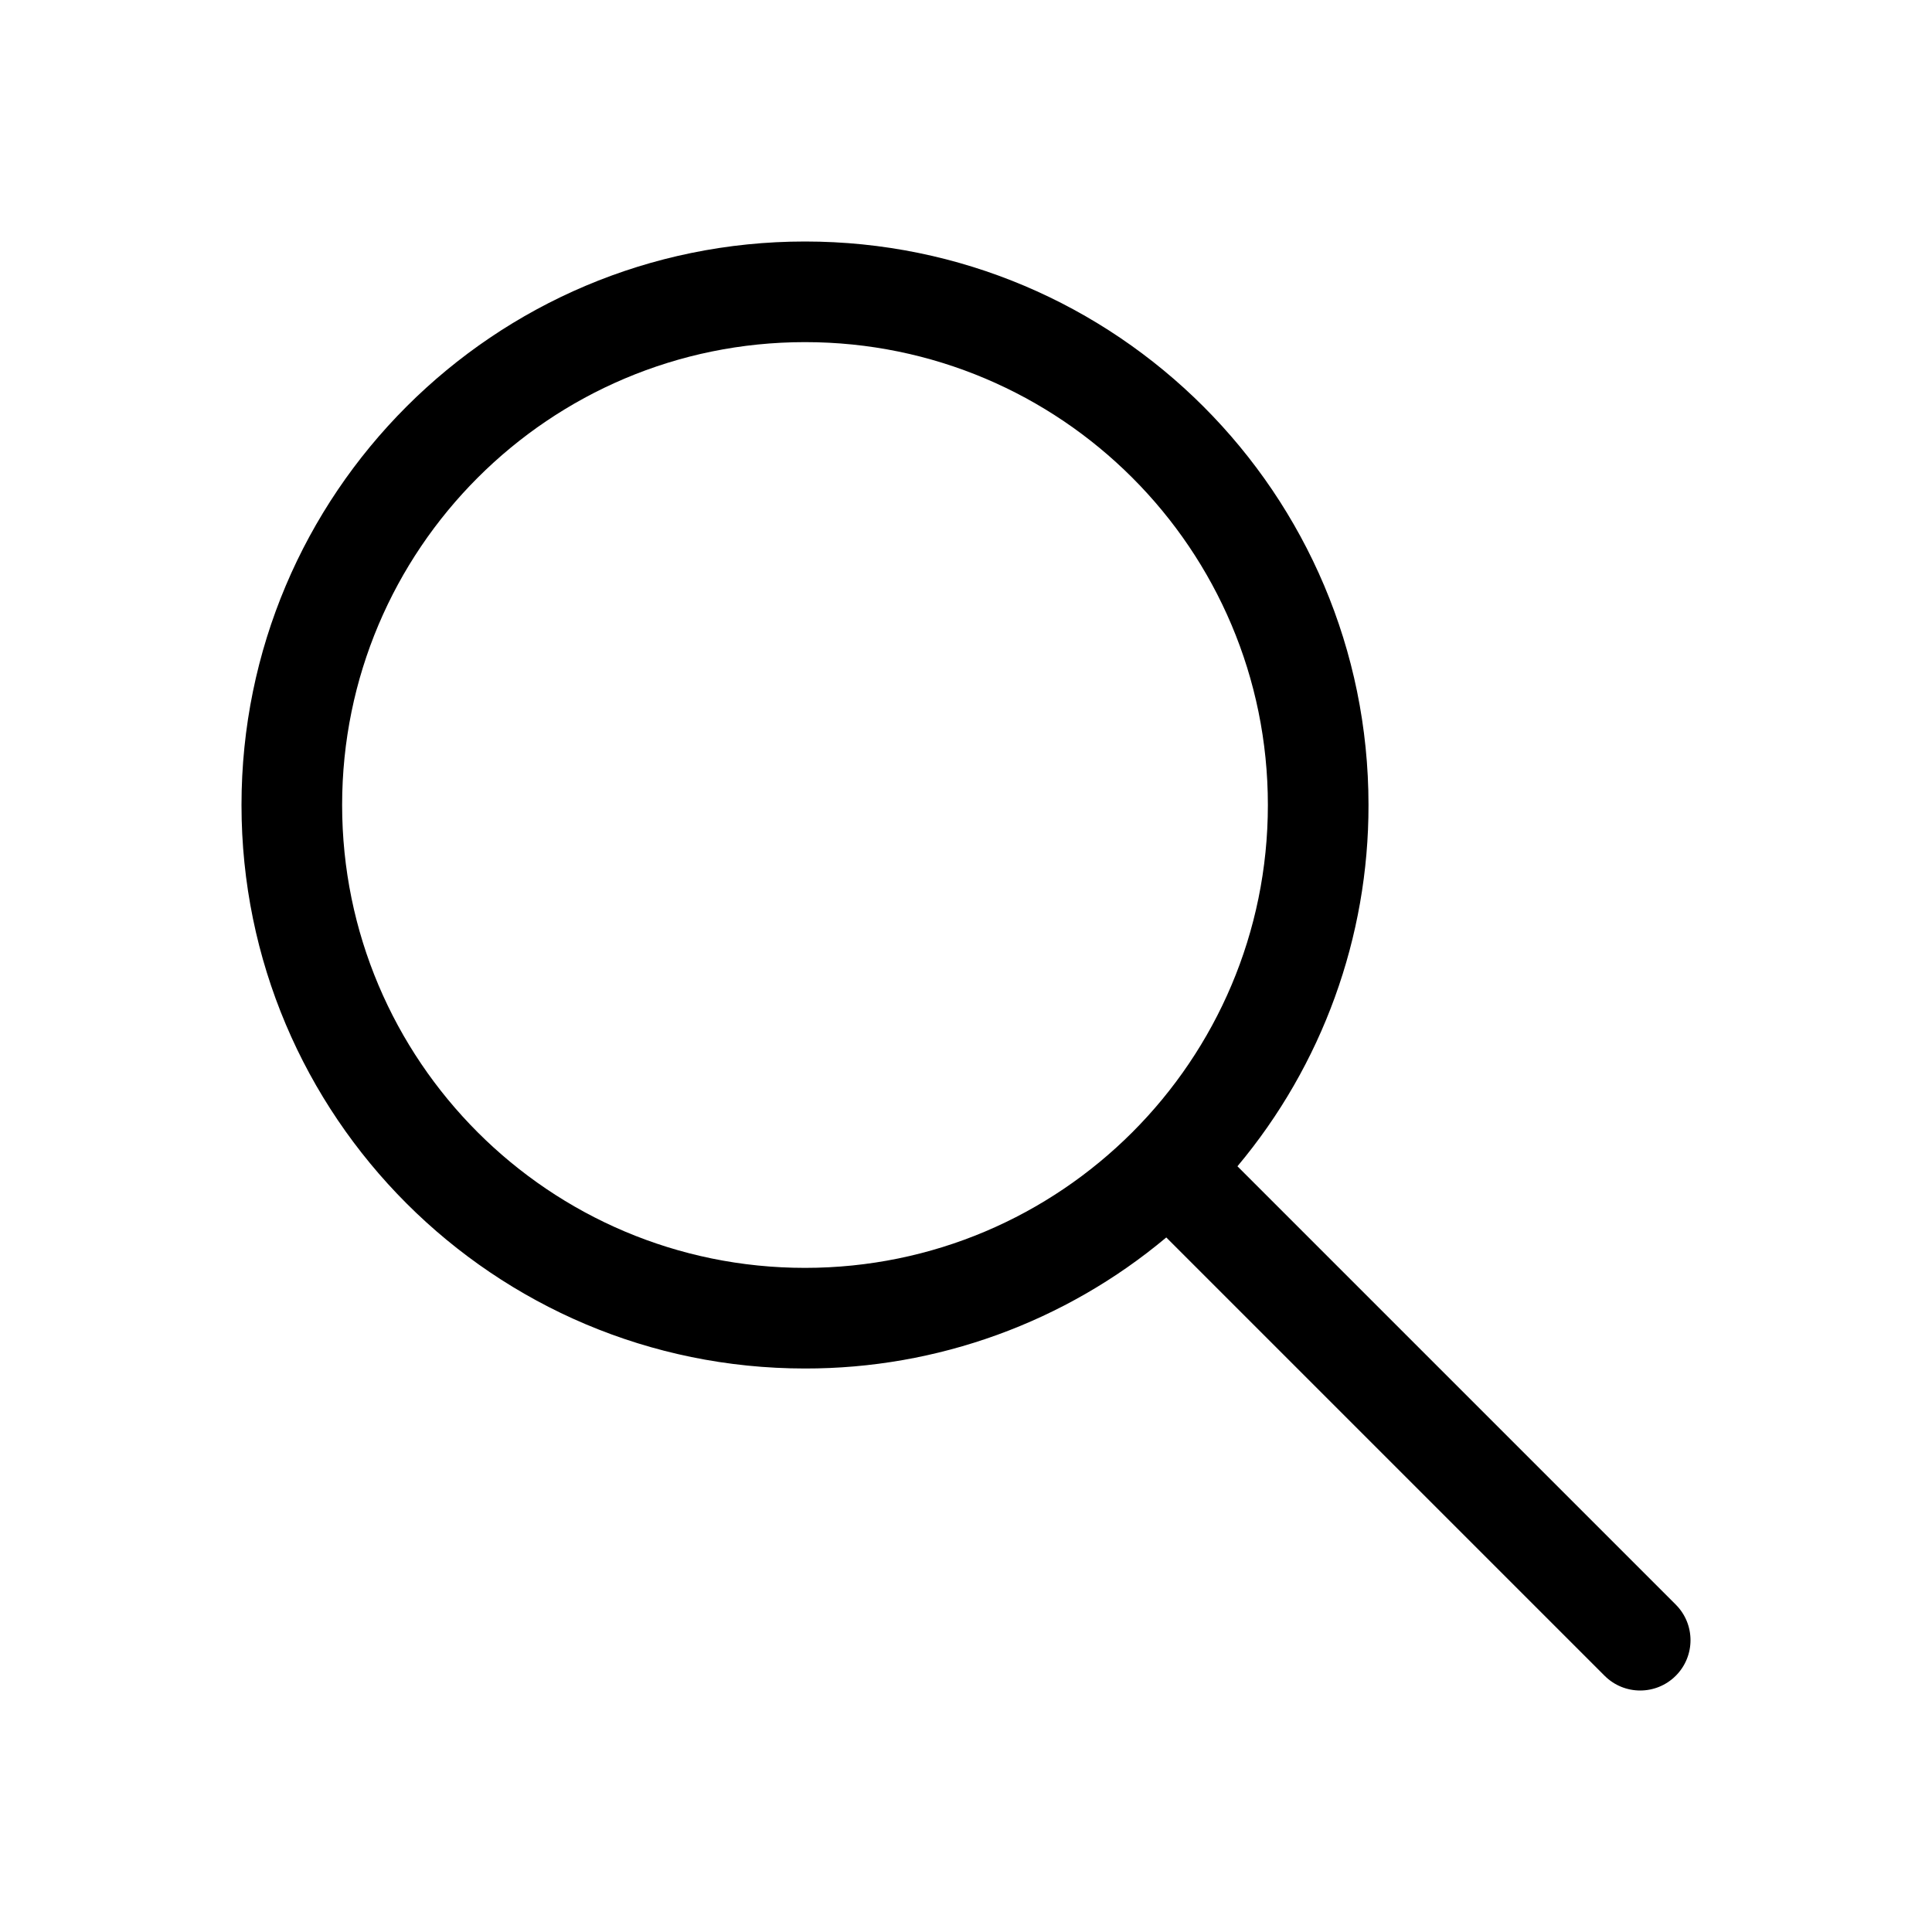
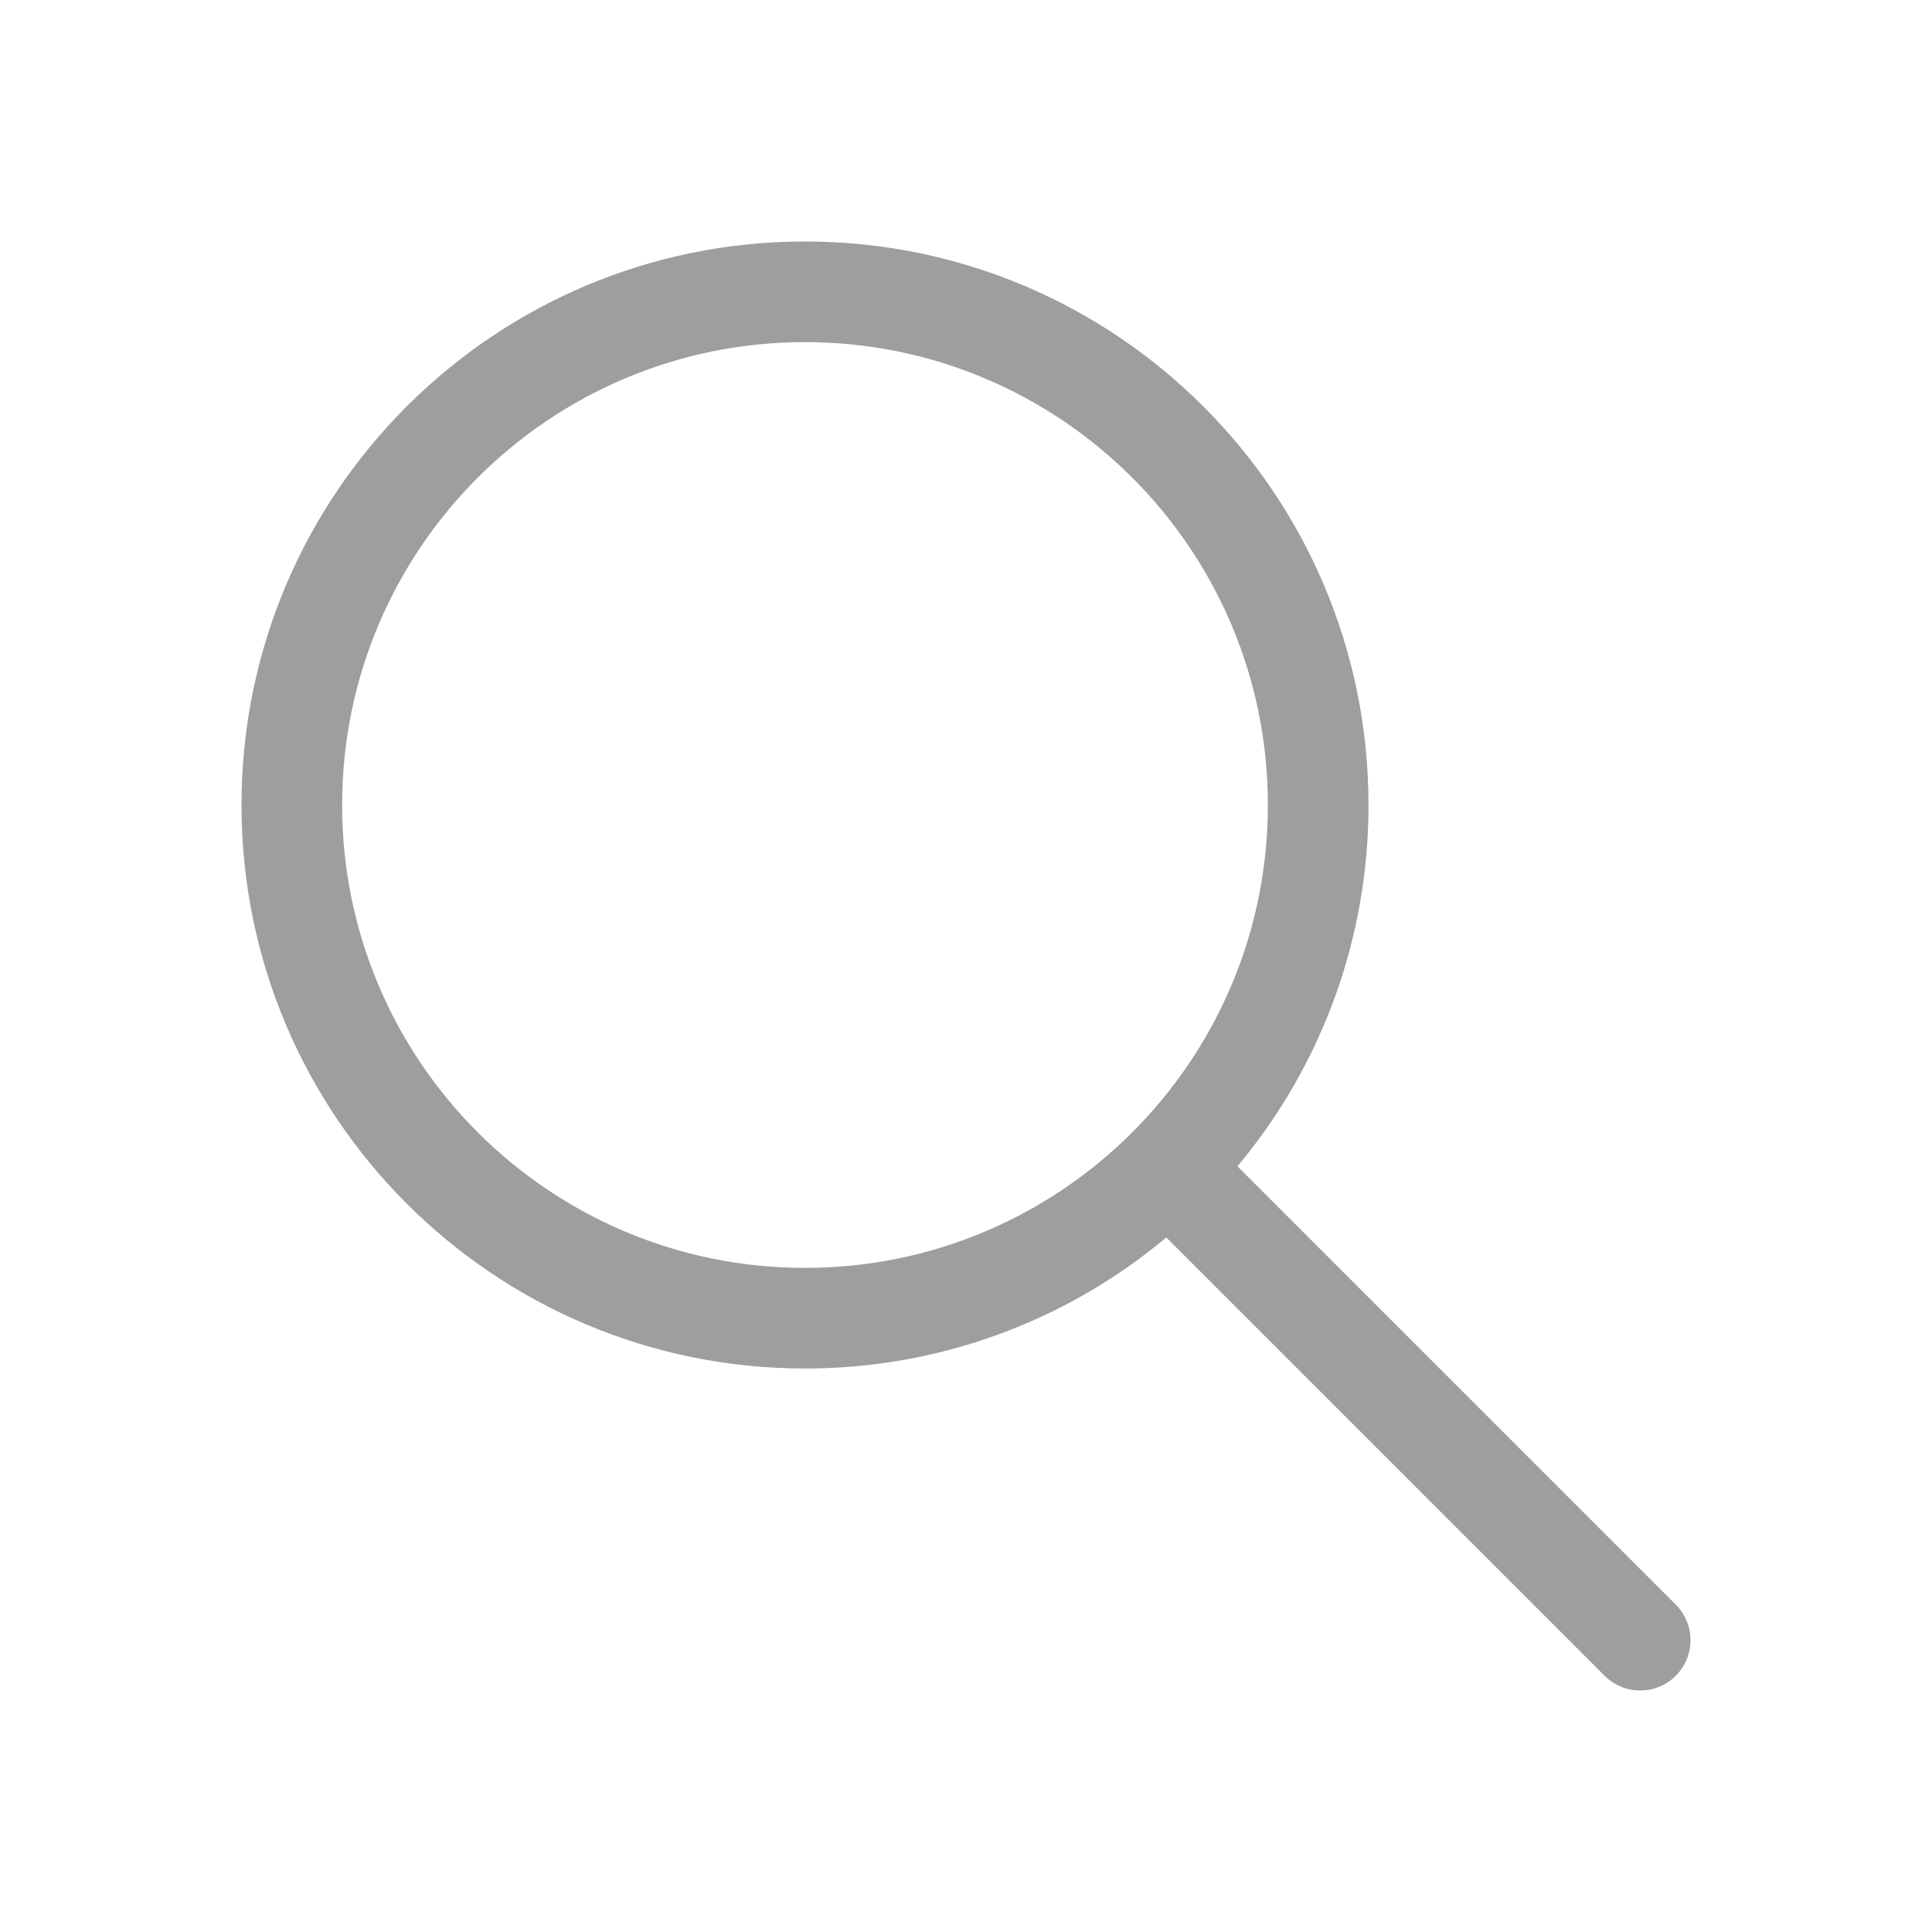
<svg xmlns="http://www.w3.org/2000/svg" width="1em" height="1em" viewBox="0 0 48 48">
-   <path fill="black" d="M20 6C12.268 6 6 12.268 6 20s6.268 14 14 14a13.94 13.94 0 0 0 8.976-3.256l10.89 10.89a1.25 1.25 0 0 0 1.768-1.768l-10.89-10.89A13.944 13.944 0 0 0 34 20c0-7.732-6.268-14-14-14ZM8.5 20c0-6.351 5.149-11.5 11.5-11.5S31.5 13.649 31.5 20S26.351 31.5 20 31.5S8.5 26.351 8.5 20Z" />
+   <path fill="#979797ef" d="M20 6C12.268 6 6 12.268 6 20s6.268 14 14 14a13.94 13.94 0 0 0 8.976-3.256l10.89 10.89a1.25 1.25 0 0 0 1.768-1.768l-10.89-10.89A13.944 13.944 0 0 0 34 20c0-7.732-6.268-14-14-14ZM8.5 20c0-6.351 5.149-11.5 11.5-11.5S31.5 13.649 31.5 20S26.351 31.5 20 31.5S8.5 26.351 8.5 20Z" />
</svg>
